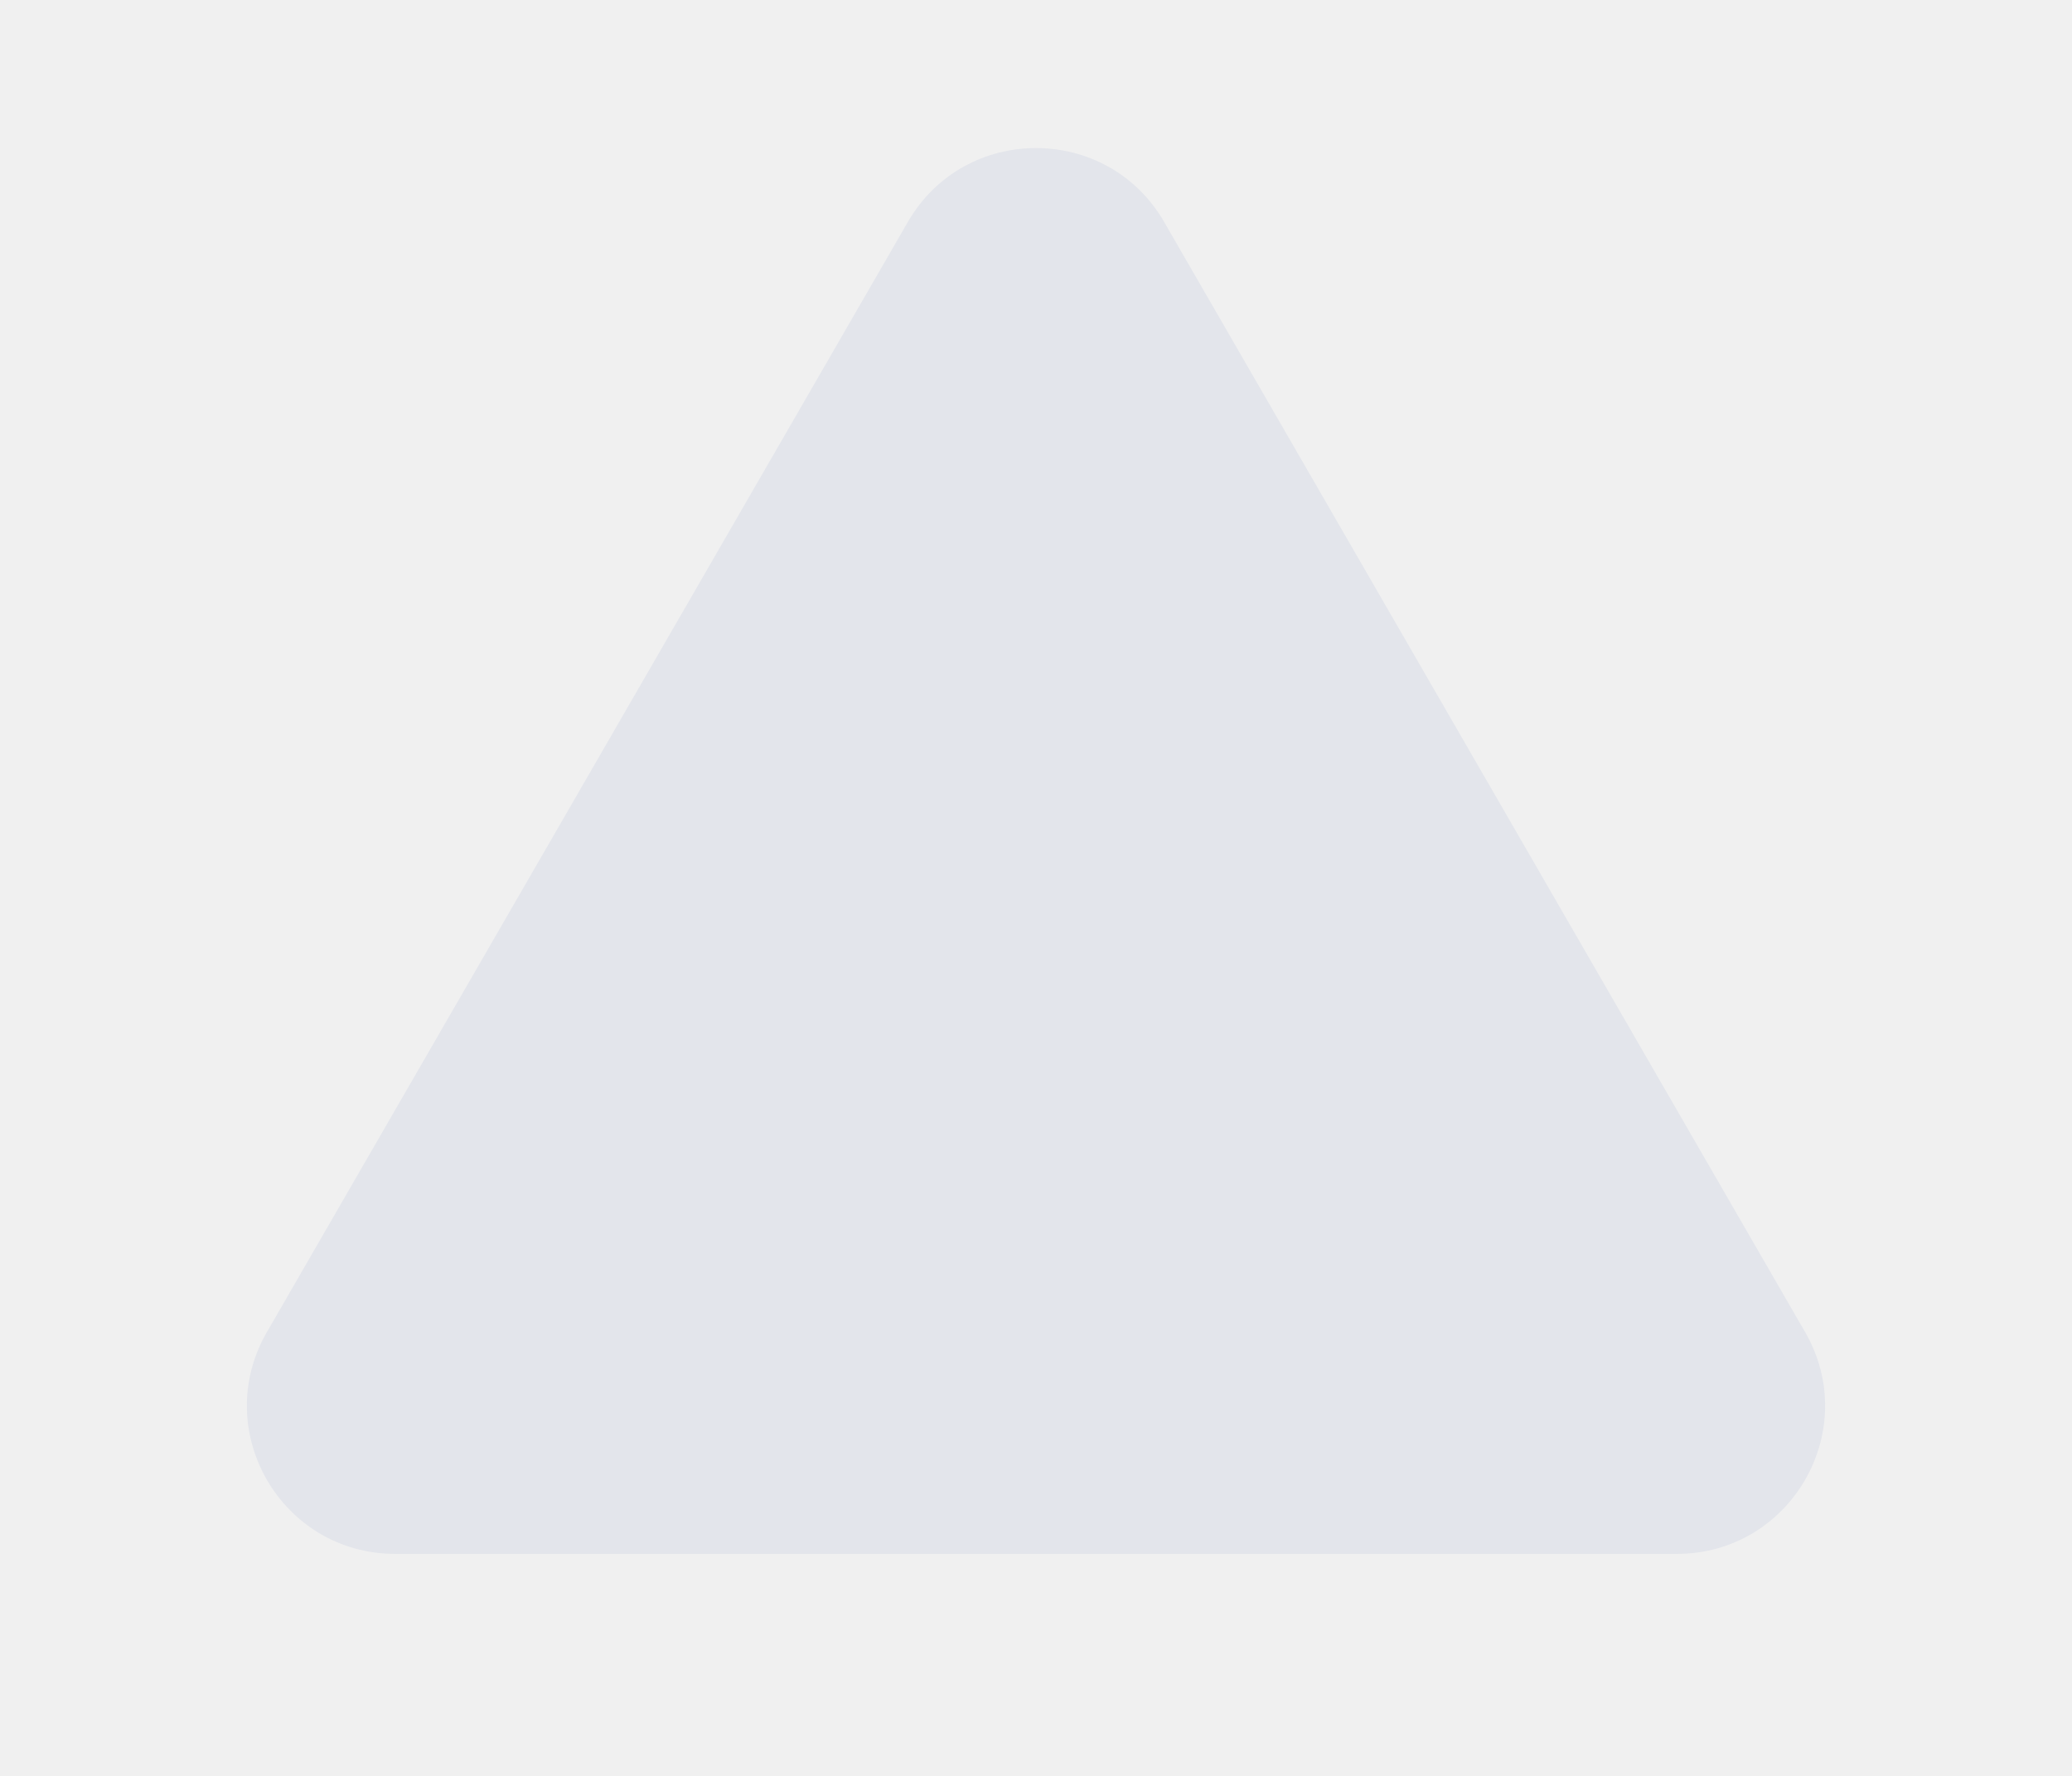
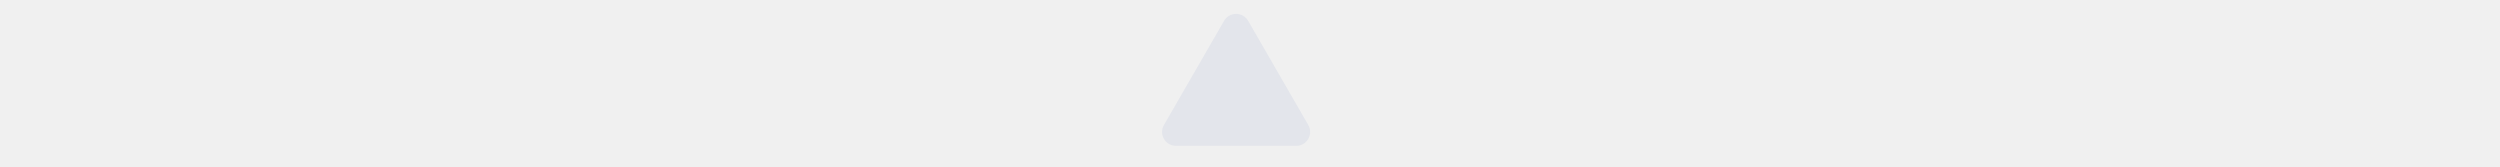
- <svg xmlns="http://www.w3.org/2000/svg" id="hover-svg" width="7" height="6" viewBox="0 0 7 6" fill="none">
-   <path d="M3.067 0.75C3.259 0.417 3.741 0.417 3.933 0.75L6.098 4.5C6.291 4.833 6.05 5.25 5.665 5.25H1.335C0.95 5.25 0.709 4.833 0.902 4.5L3.067 0.75Z" fill="#E3E5EB" />
+ <svg xmlns="http://www.w3.org/2000/svg" width="90" height="6" viewBox="0 0 90 6" fill="none">
+   <g clip-path="url(#clip0_125_92)">
+     <path d="M44.067 0.75C44.259 0.417 44.74 0.417 44.933 0.75L47.098 4.5C47.29 4.833 47.05 5.25 46.665 5.25H42.335C41.95 5.25 41.709 4.833 41.902 4.5L44.067 0.75Z" fill="#E3E5EB" />
+   </g>
+   <defs>
+     <clipPath id="clip0_125_92">
+       <rect width="7" height="6" fill="white" transform="translate(41)" />
+     </clipPath>
+   </defs>
</svg>
